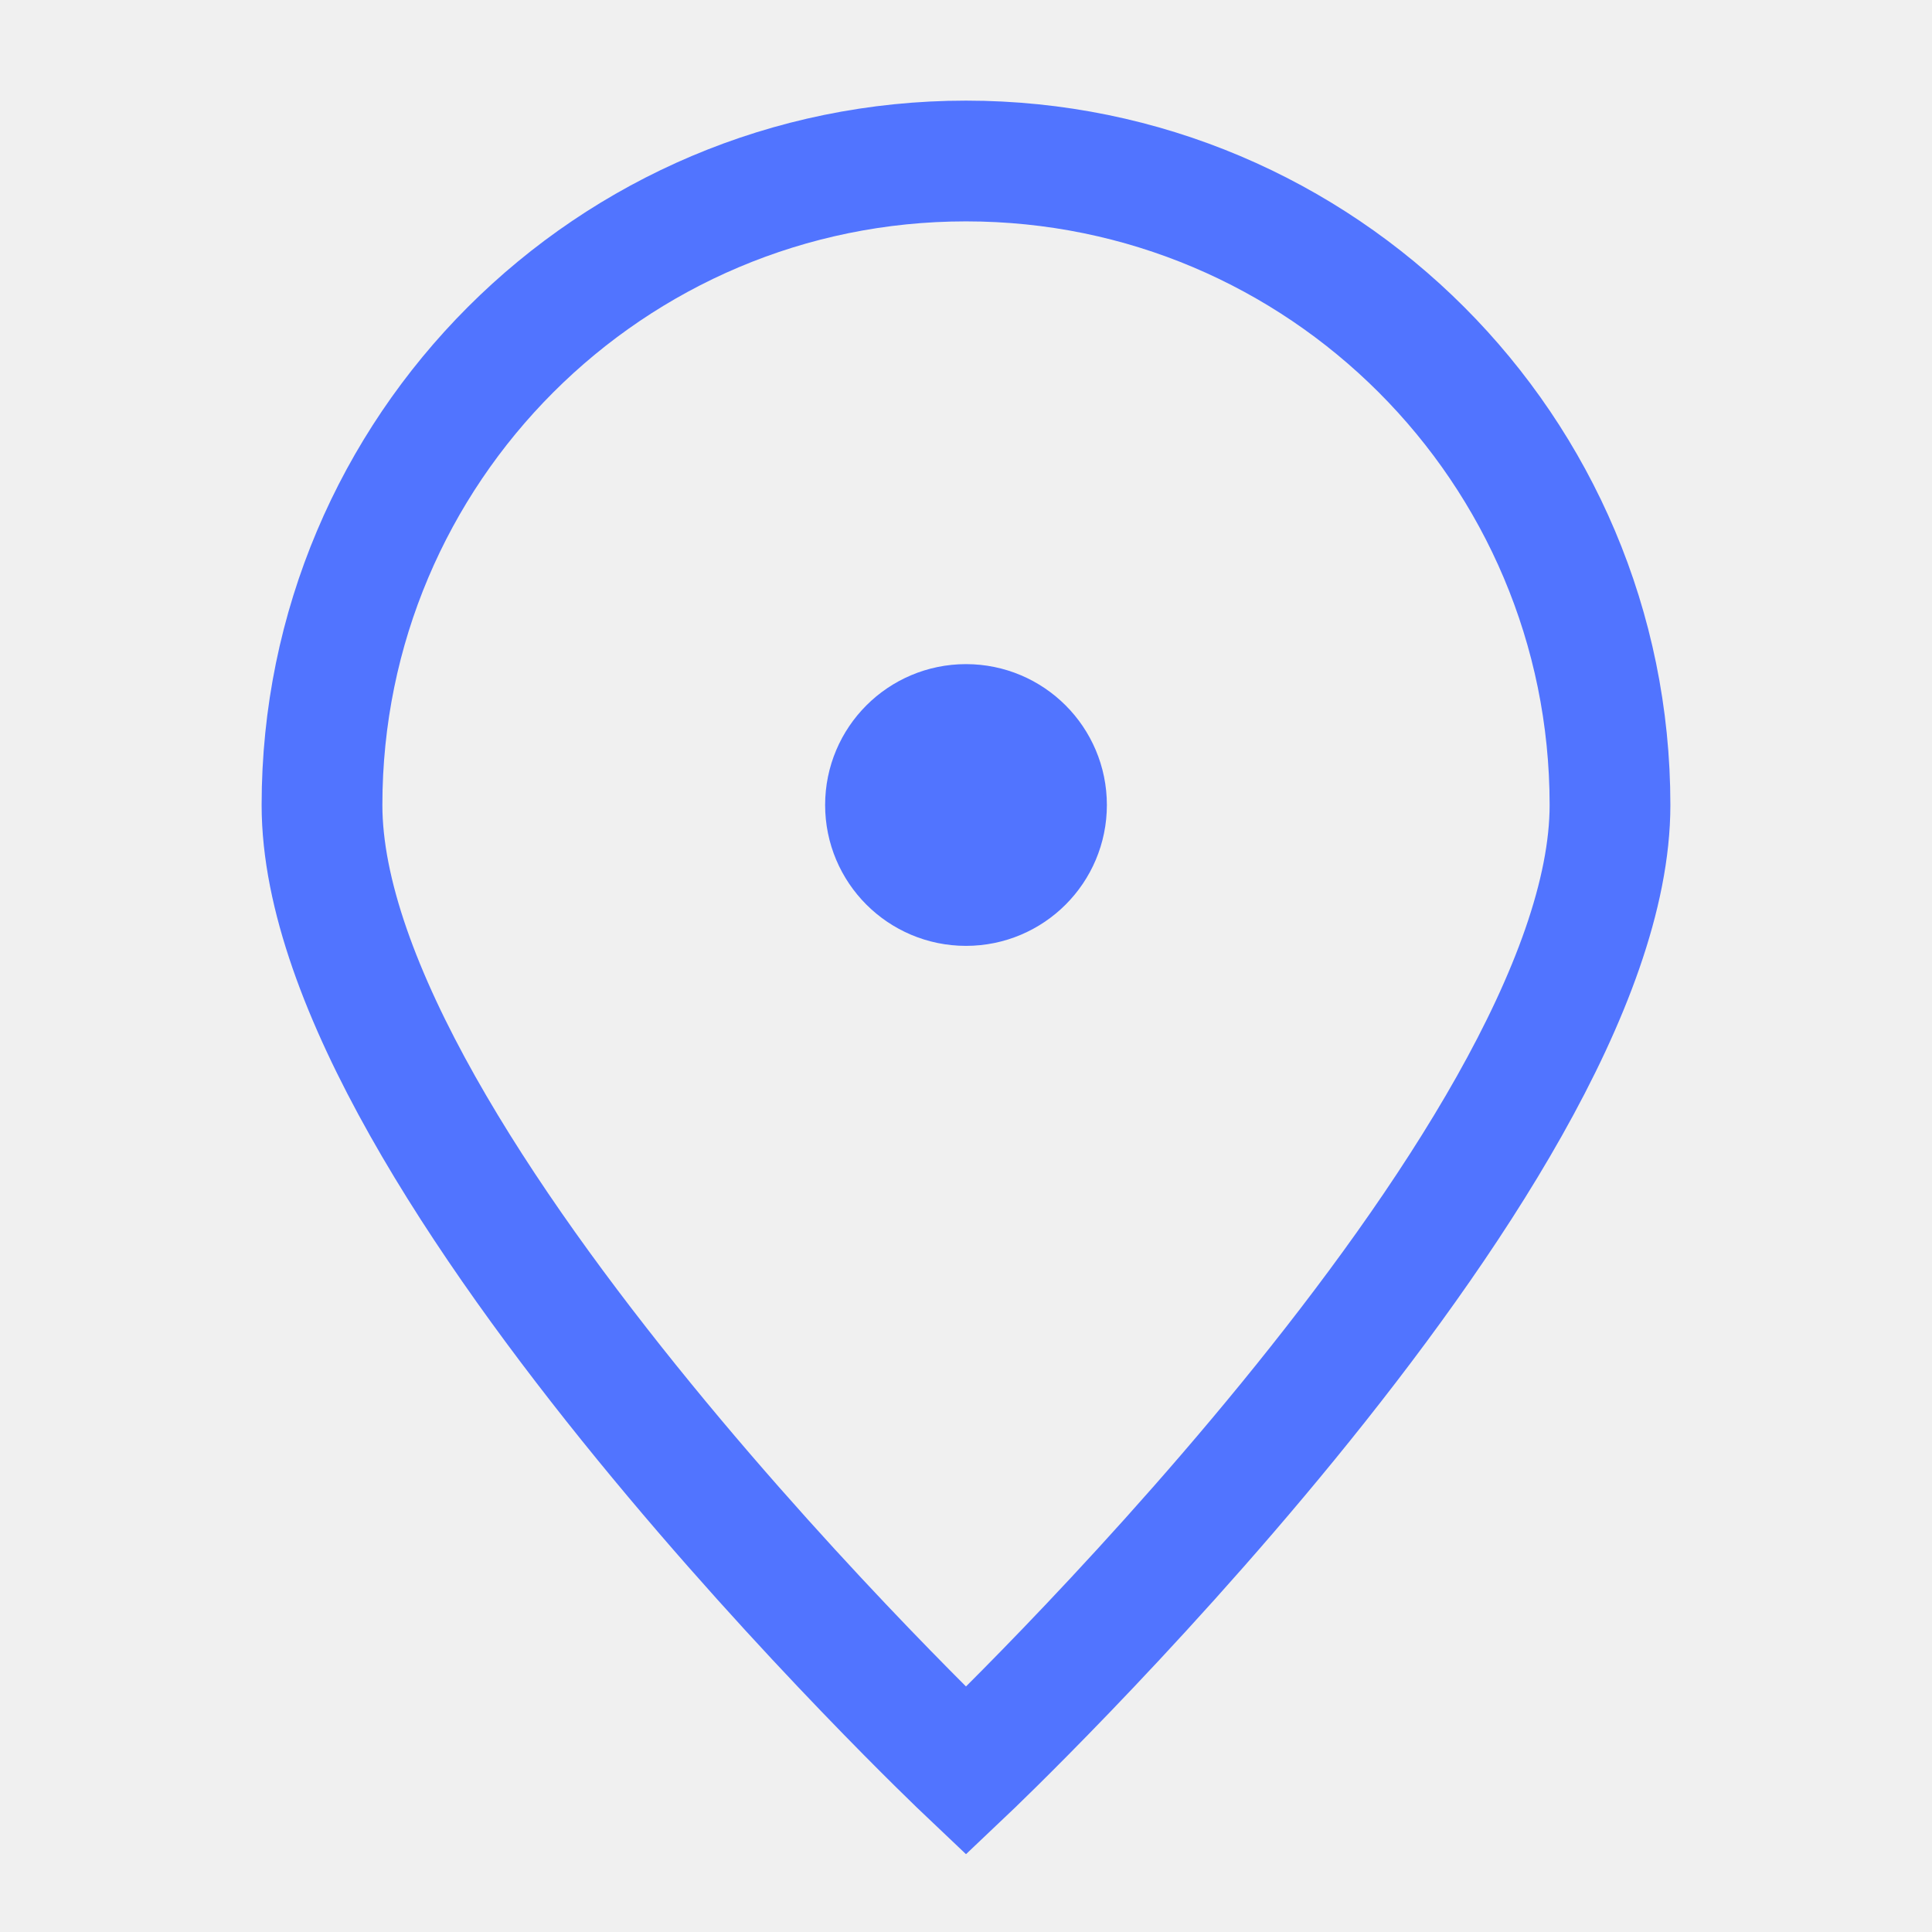
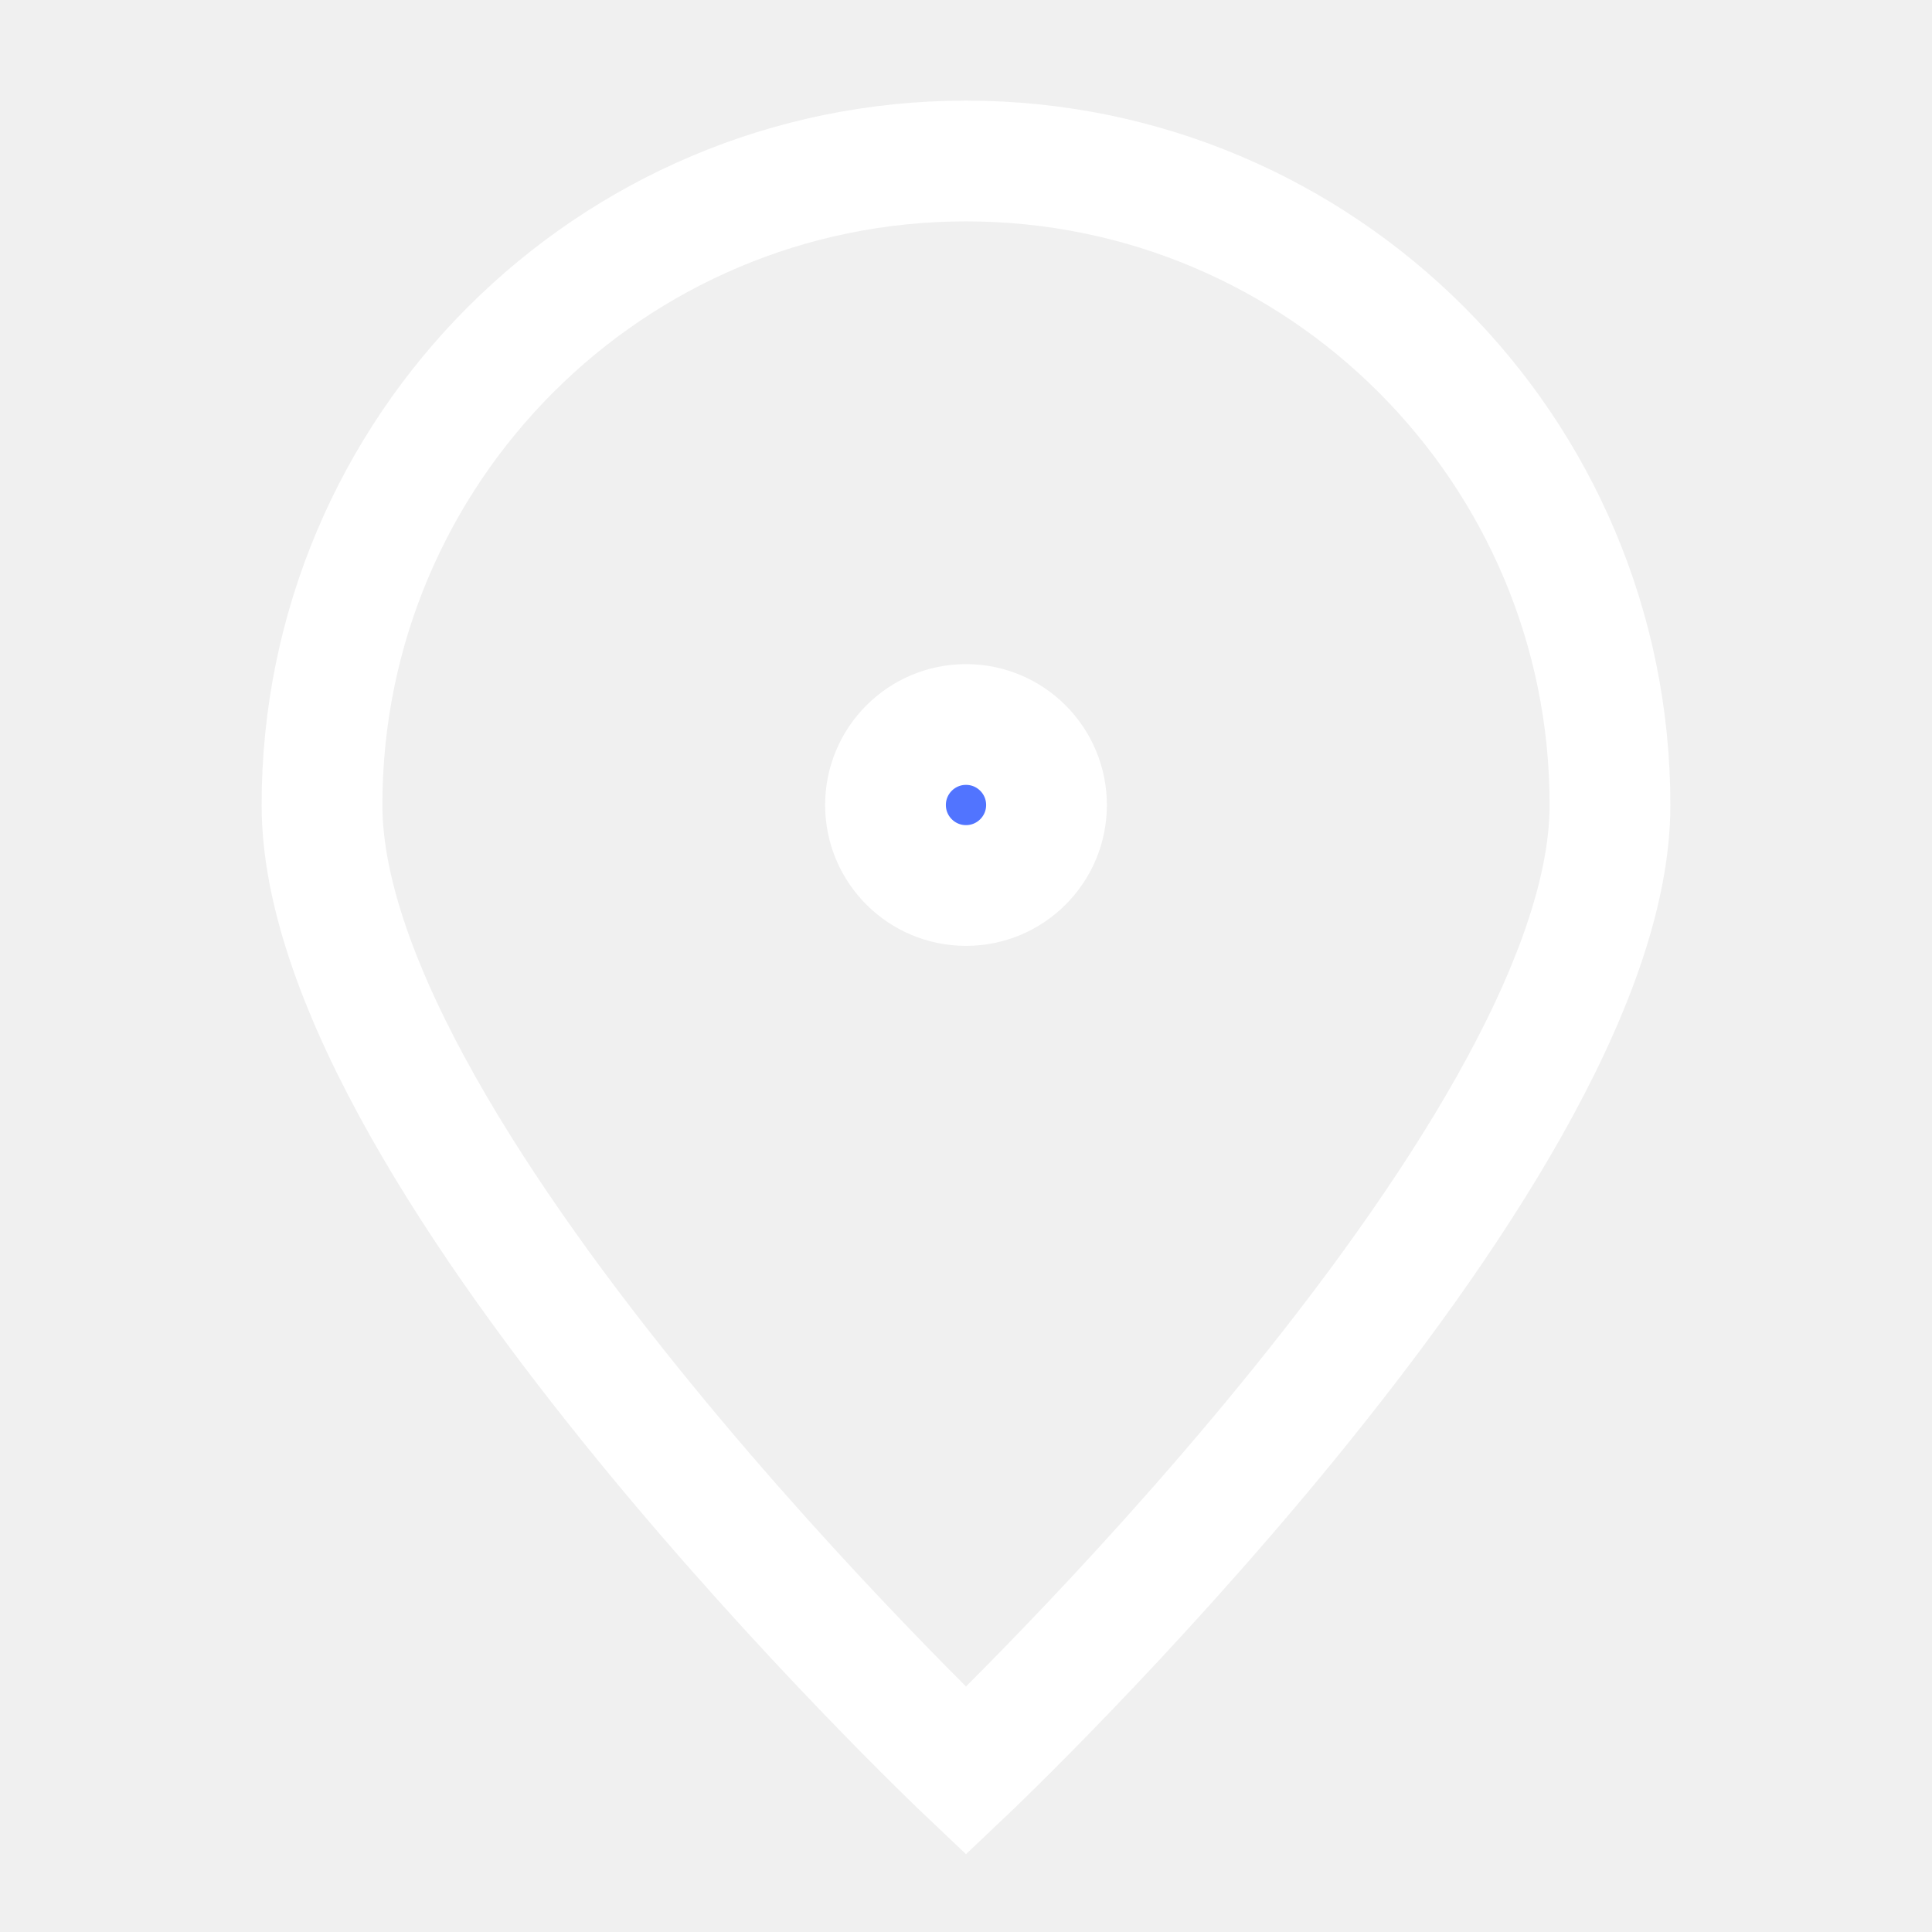
- <svg xmlns="http://www.w3.org/2000/svg" width="24px" height="24px" stroke-width="1.5" viewBox="0 0 24 24" fill="none" color="#5174ff">
-   <path d="M20 10c0 4.418-8 12-8 12s-8-7.582-8-12a8 8 0 1116 0z" stroke="#5174ff" stroke-width="1.5" />
-   <path d="M12 11a1 1 0 100-2 1 1 0 000 2z" fill="#5174ff" stroke="#5174ff" stroke-width="1.5" stroke-linecap="round" stroke-linejoin="round" />
+ <svg xmlns="http://www.w3.org/2000/svg" width="24px" height="24px" stroke-width="1.5" viewBox="0 0 24 24" fill="none" color="#FFFFFF">
+   <path d="M20 10c0 4.418-8 12-8 12s-8-7.582-8-12a8 8 0 1116 0z" stroke="#FFFFFF" stroke-width="1.5" />
+   <path d="M12 11a1 1 0 100-2 1 1 0 000 2z" fill="#5174ff" stroke="#FFFFFF" stroke-width="1.5" stroke-linecap="round" stroke-linejoin="round" />
</svg>
